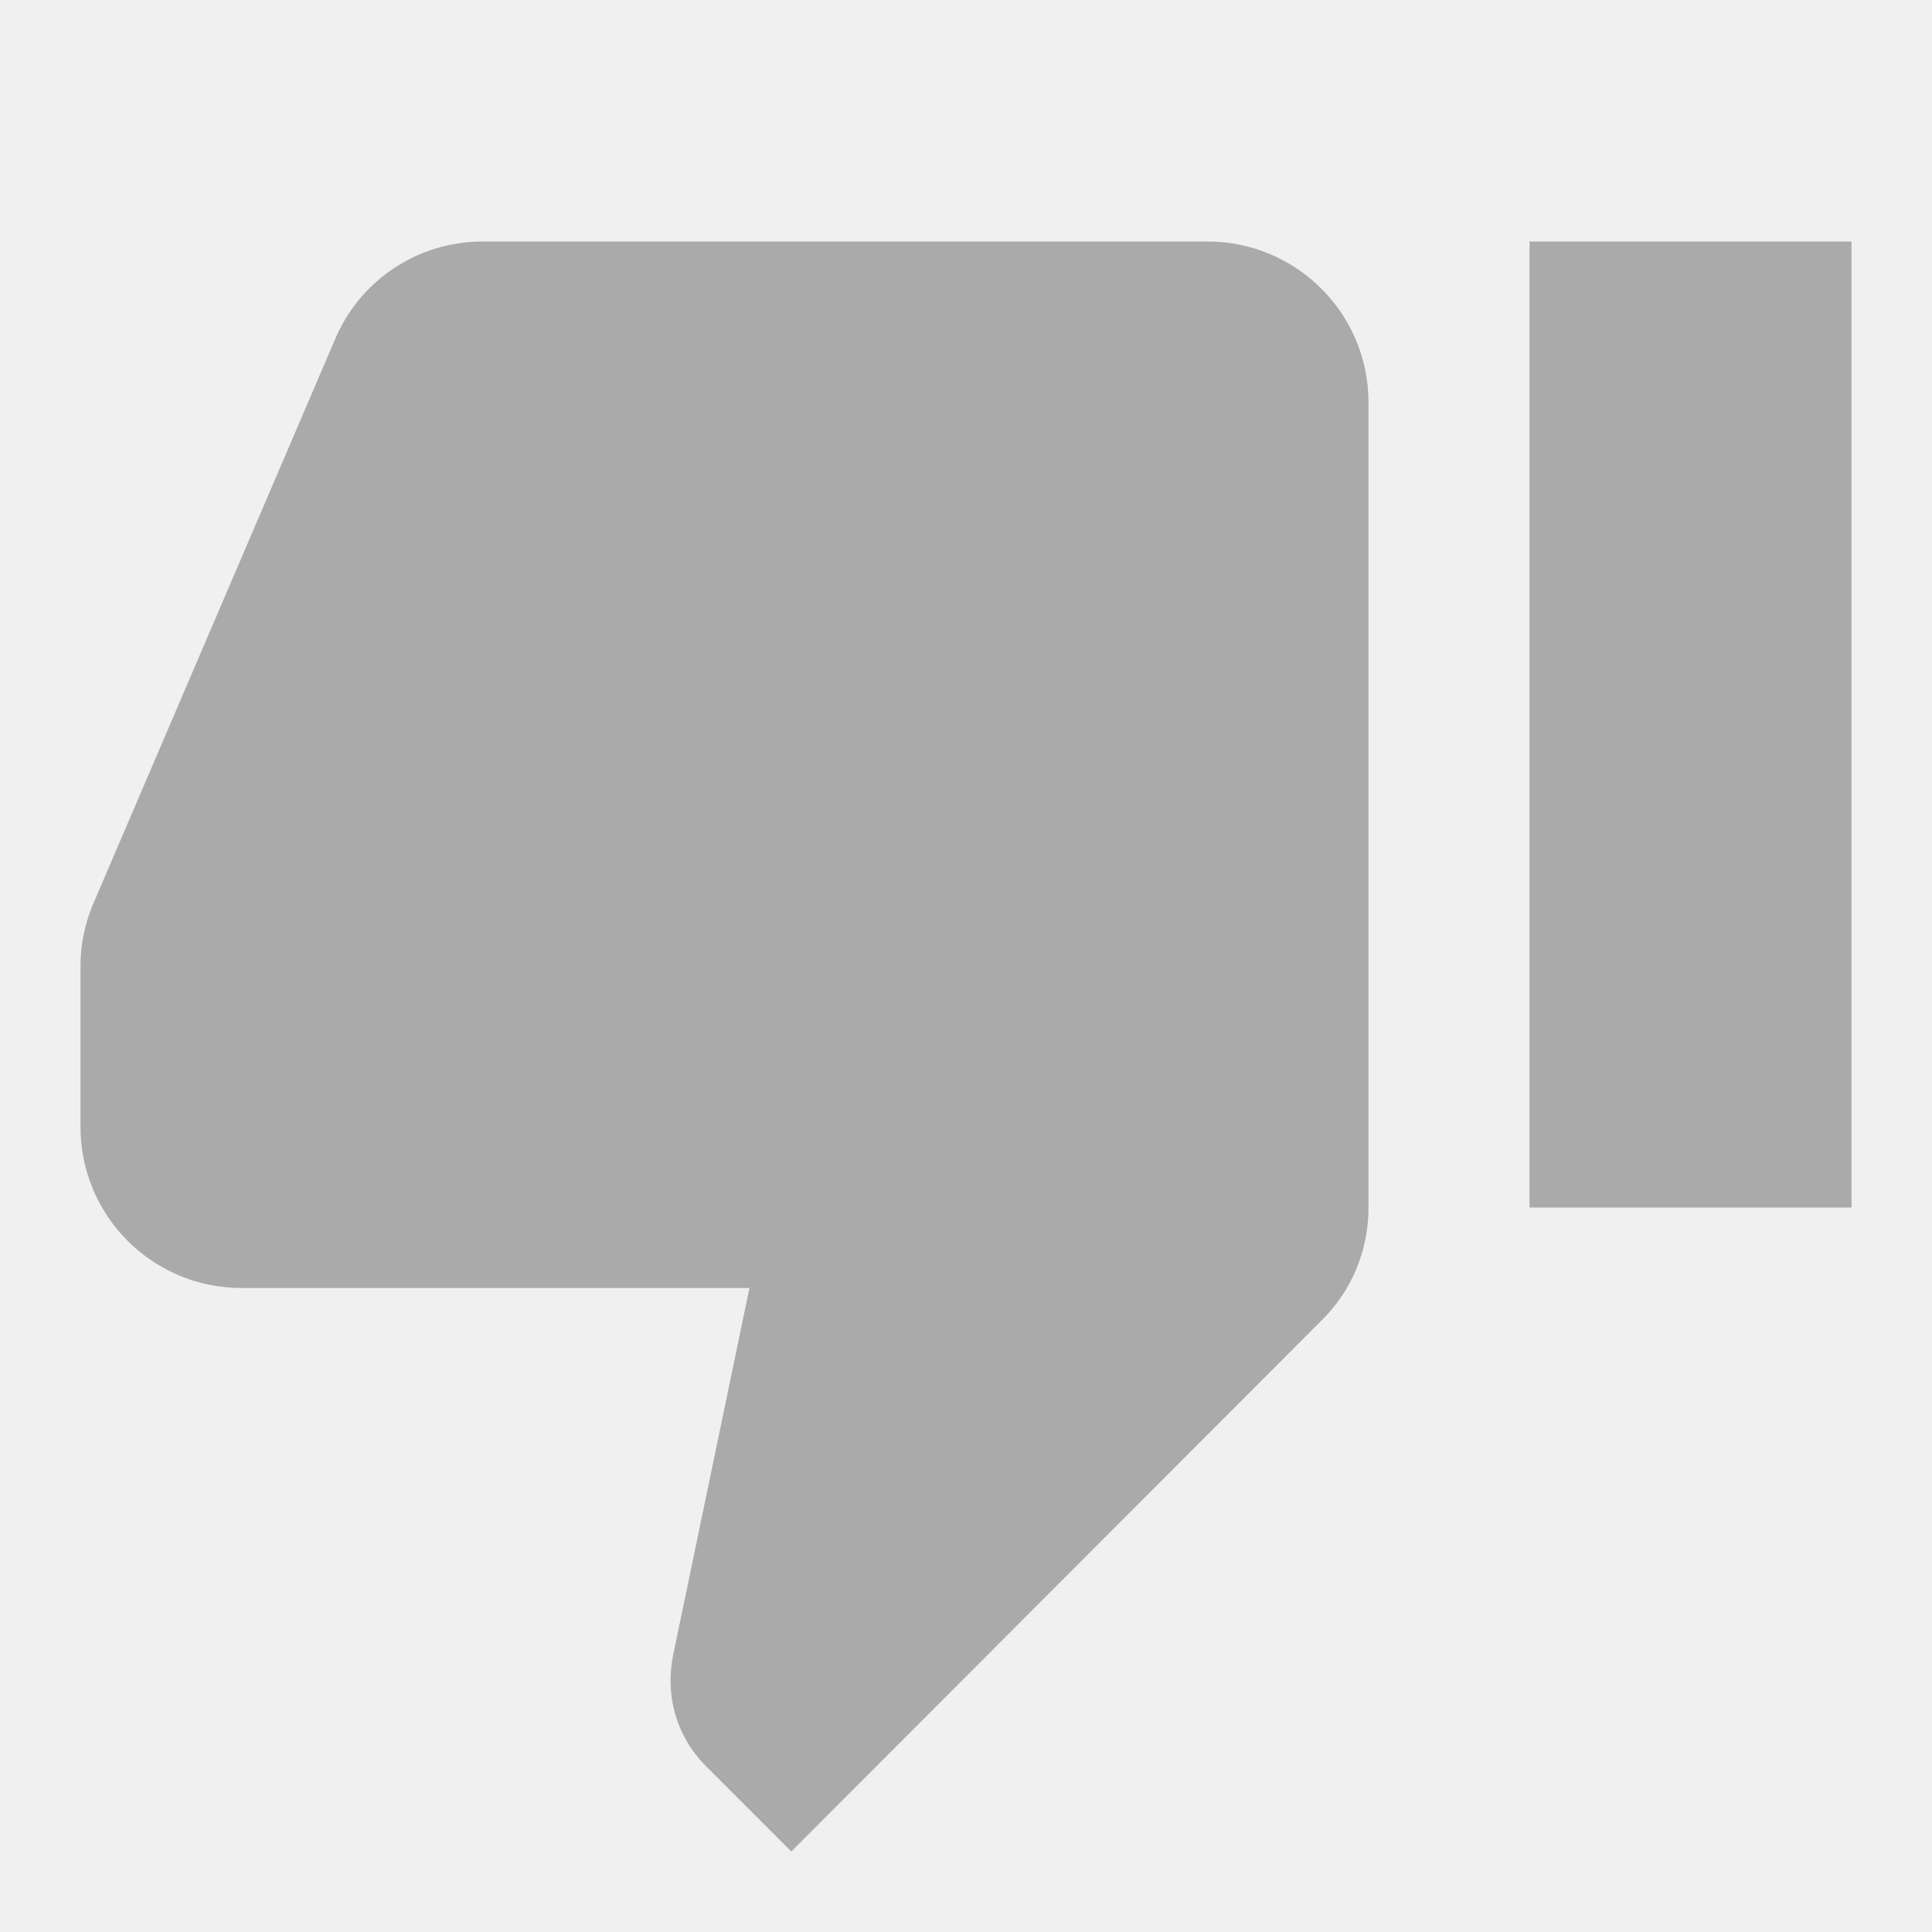
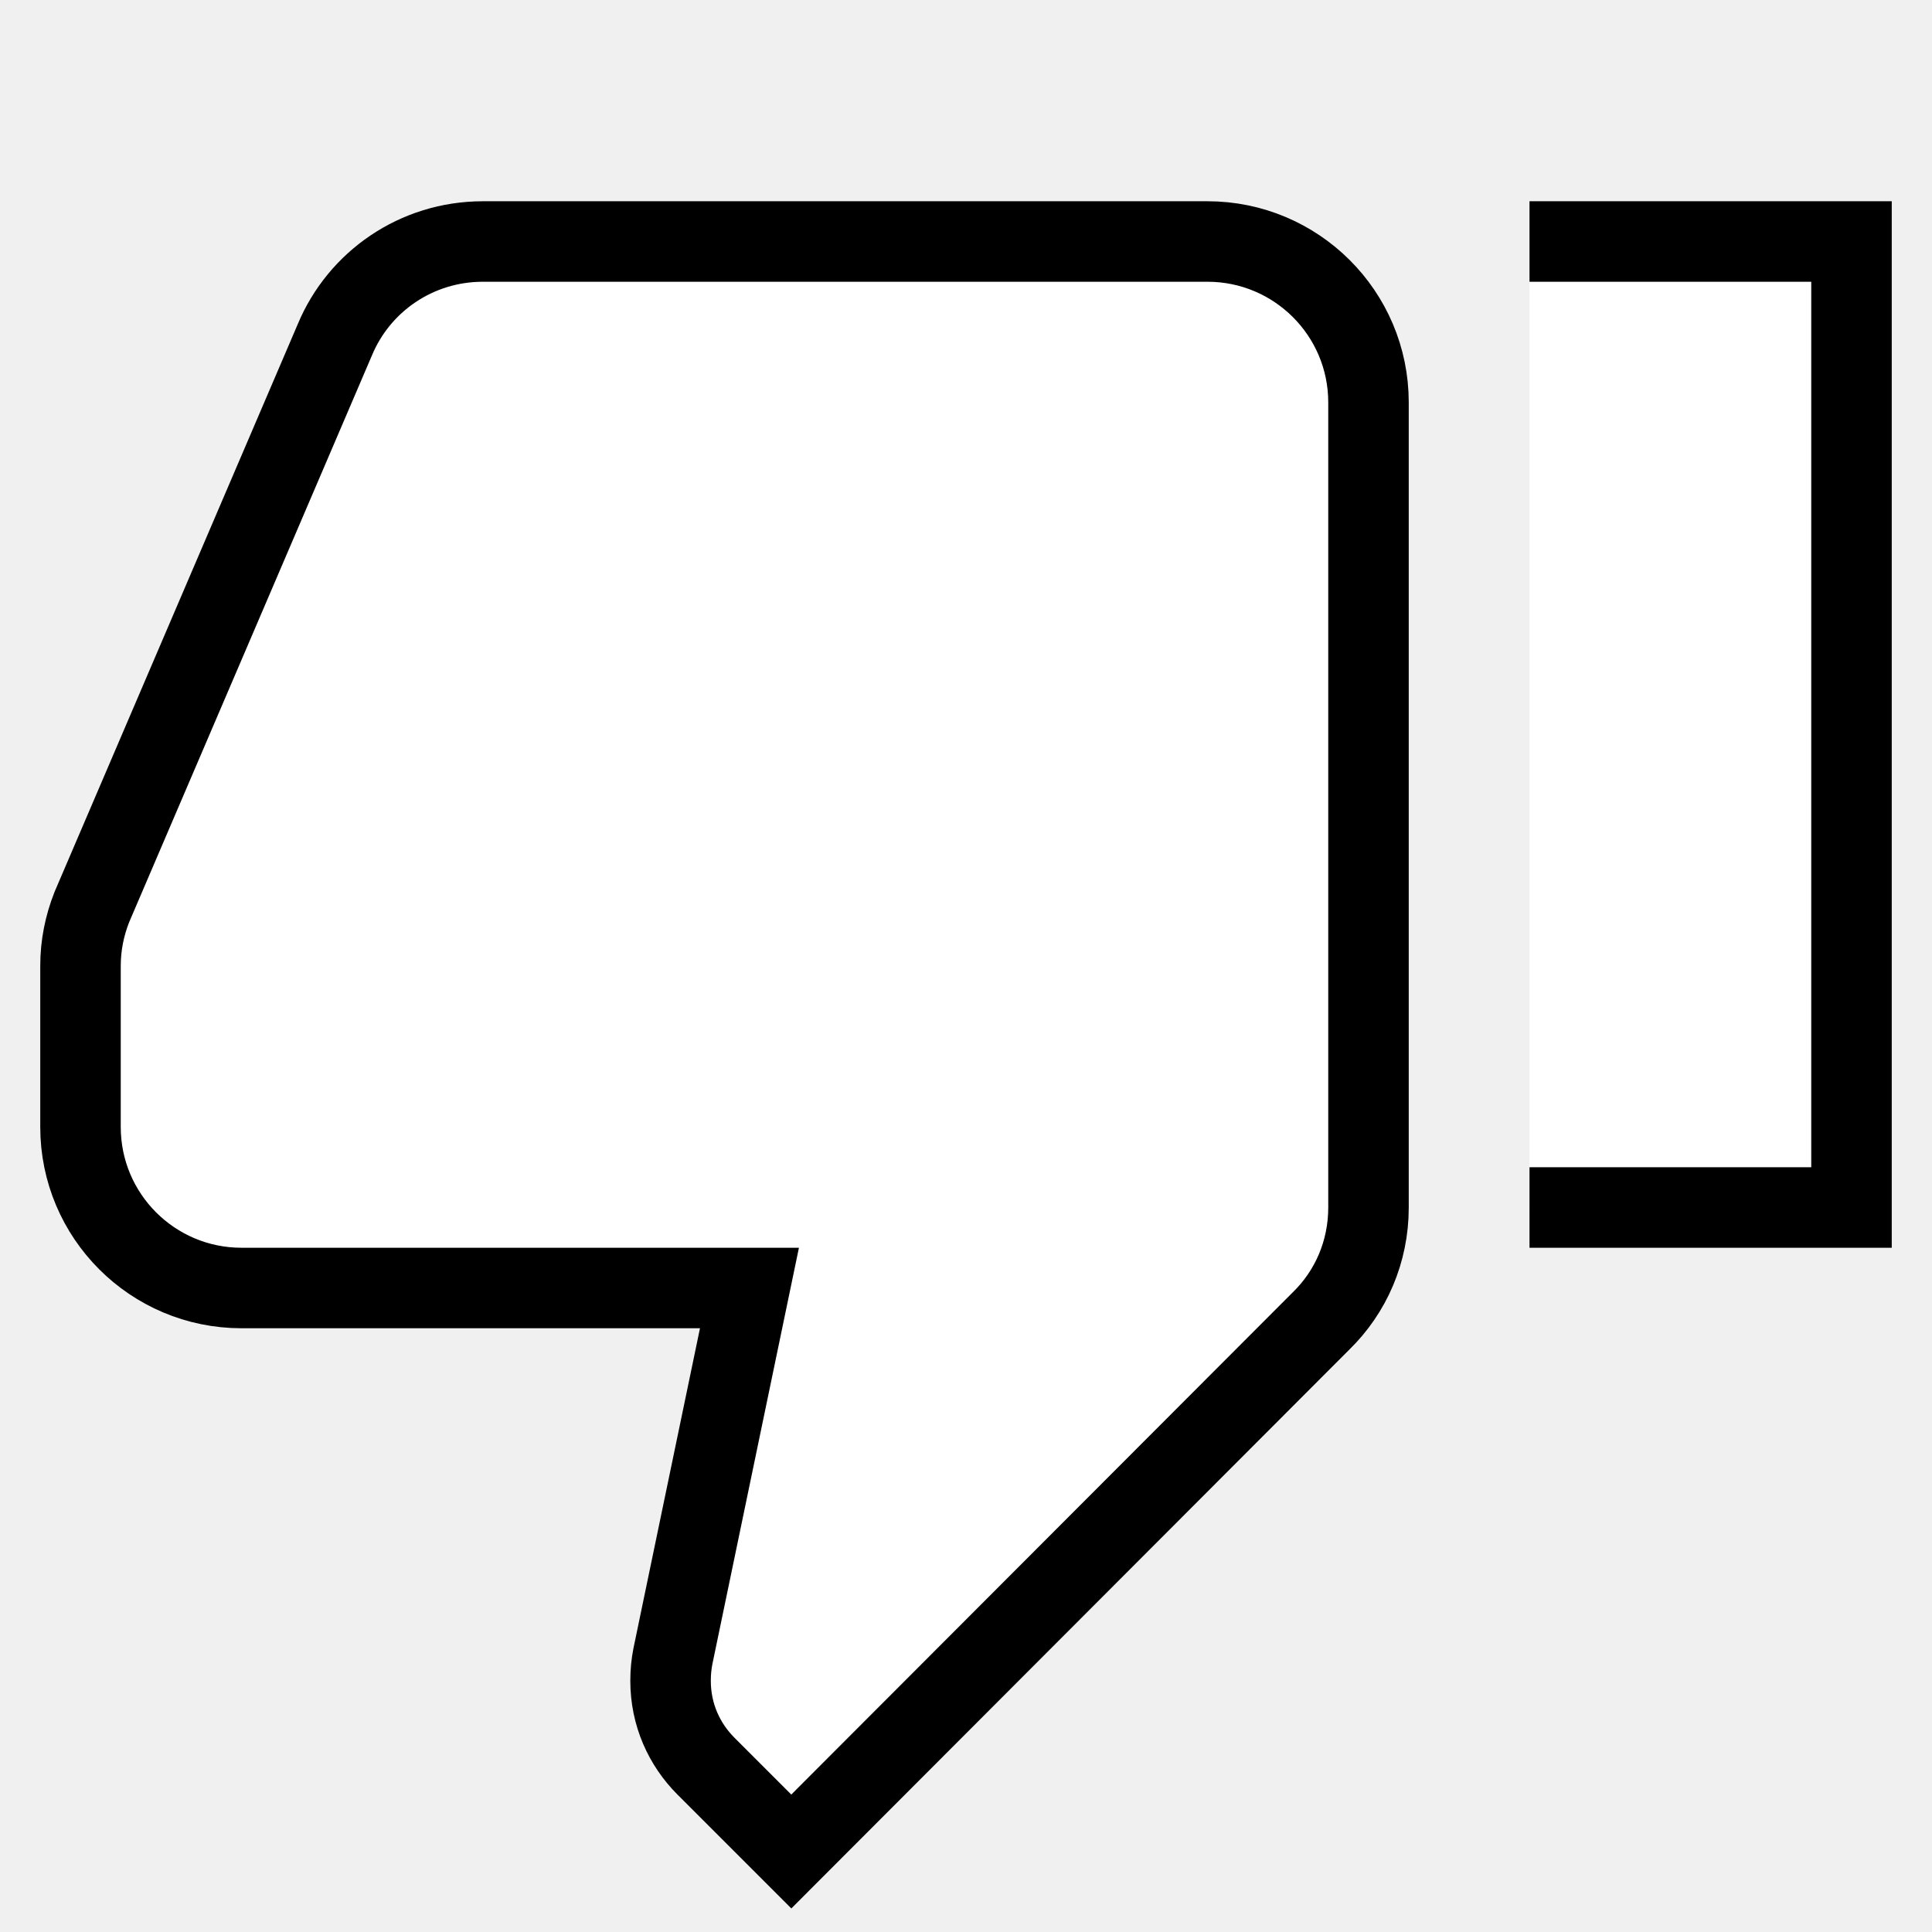
<svg xmlns="http://www.w3.org/2000/svg" version="1.1" width="24" height="24" viewBox="0 0 24 24">
-   <path fill="#aaa" d="M19,15H23V3H19M15,3H6C5.17,3 4.46,3.5 4.16,4.22L1.14,11.27C1.05,11.5 1,11.74 1,12V14A2,2 0 0,0 3,16H9.31L8.36,20.57C8.34,20.67 8.33,20.77 8.33,20.88C8.33,21.3 8.5,21.67 8.77,21.94L9.83,23L16.41,16.41C16.78,16.05 17,15.55 17,15V5C17,3.89 16.1,3 15,3Z" />
+   <path fill="#fff" stroke="#000" stroke-width="1px" d="M19,15H23V3H19M15,3H6C5.17,3 4.46,3.5 4.16,4.22L1.14,11.27C1.05,11.5 1,11.74 1,12V14A2,2 0 0,0 3,16H9.31L8.36,20.57C8.34,20.67 8.33,20.77 8.33,20.88C8.33,21.3 8.5,21.67 8.77,21.94L9.83,23L16.41,16.41C16.78,16.05 17,15.55 17,15V5C17,3.89 16.1,3 15,3Z" />
</svg>
